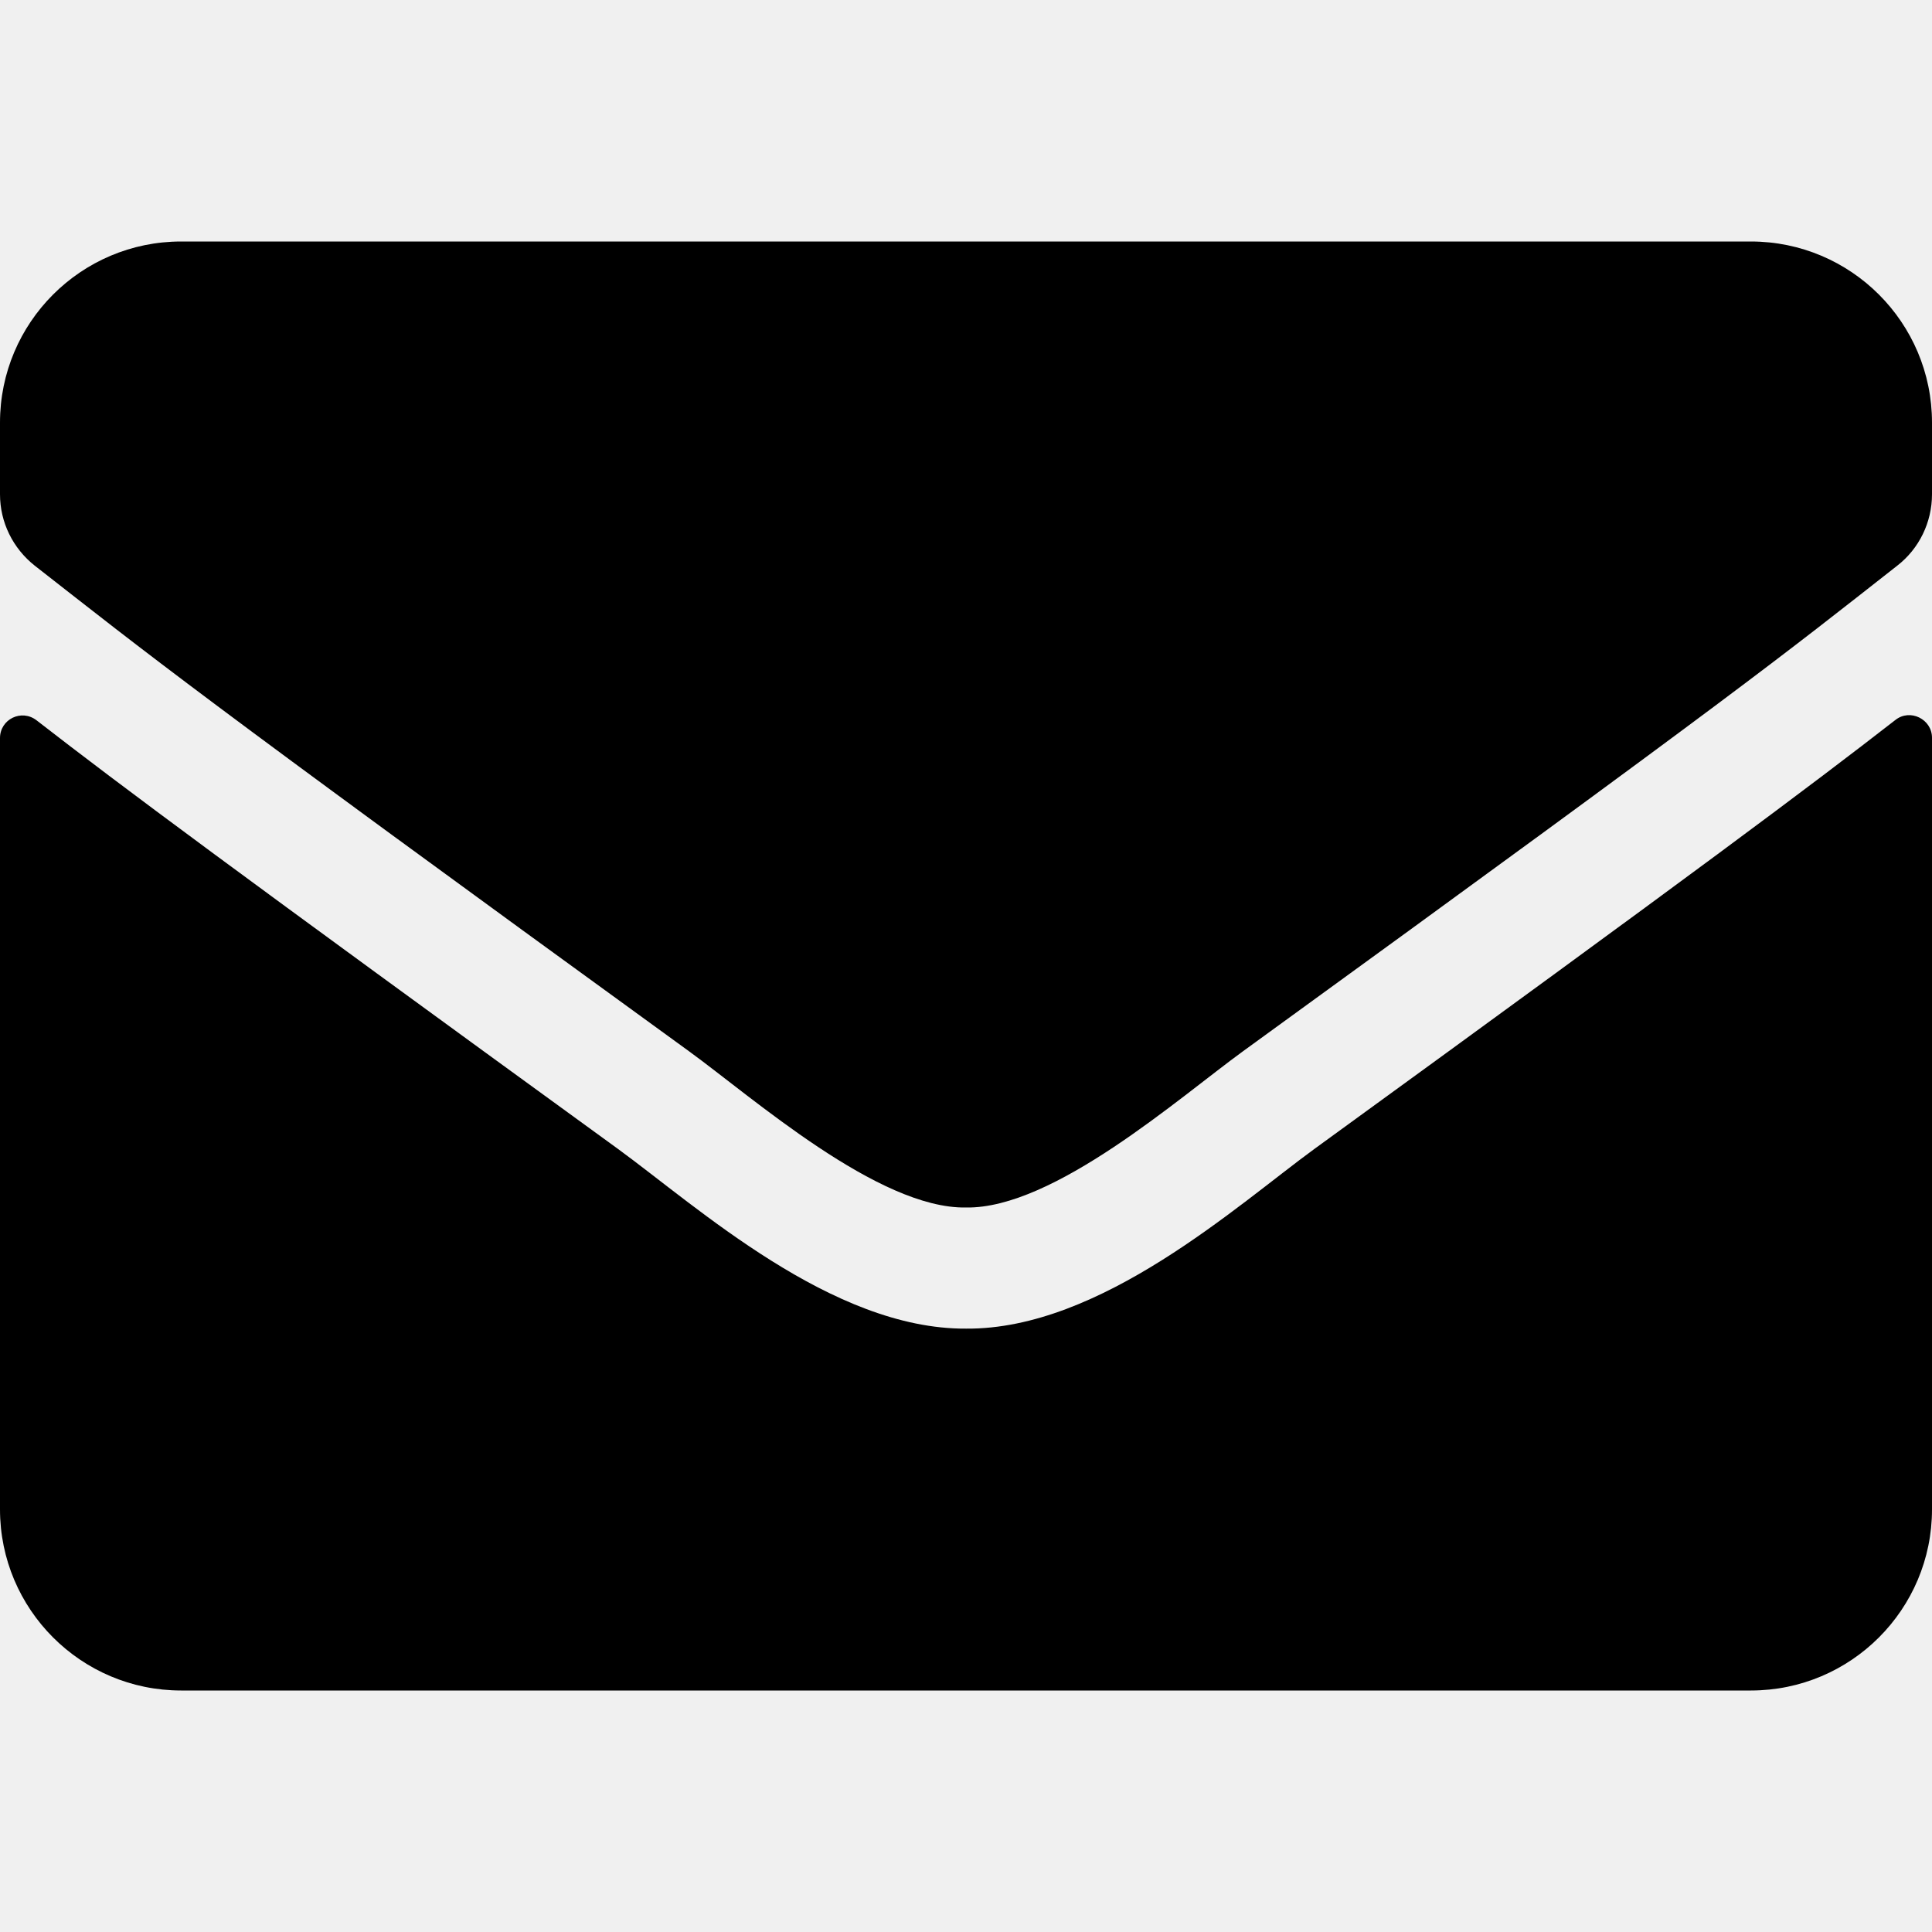
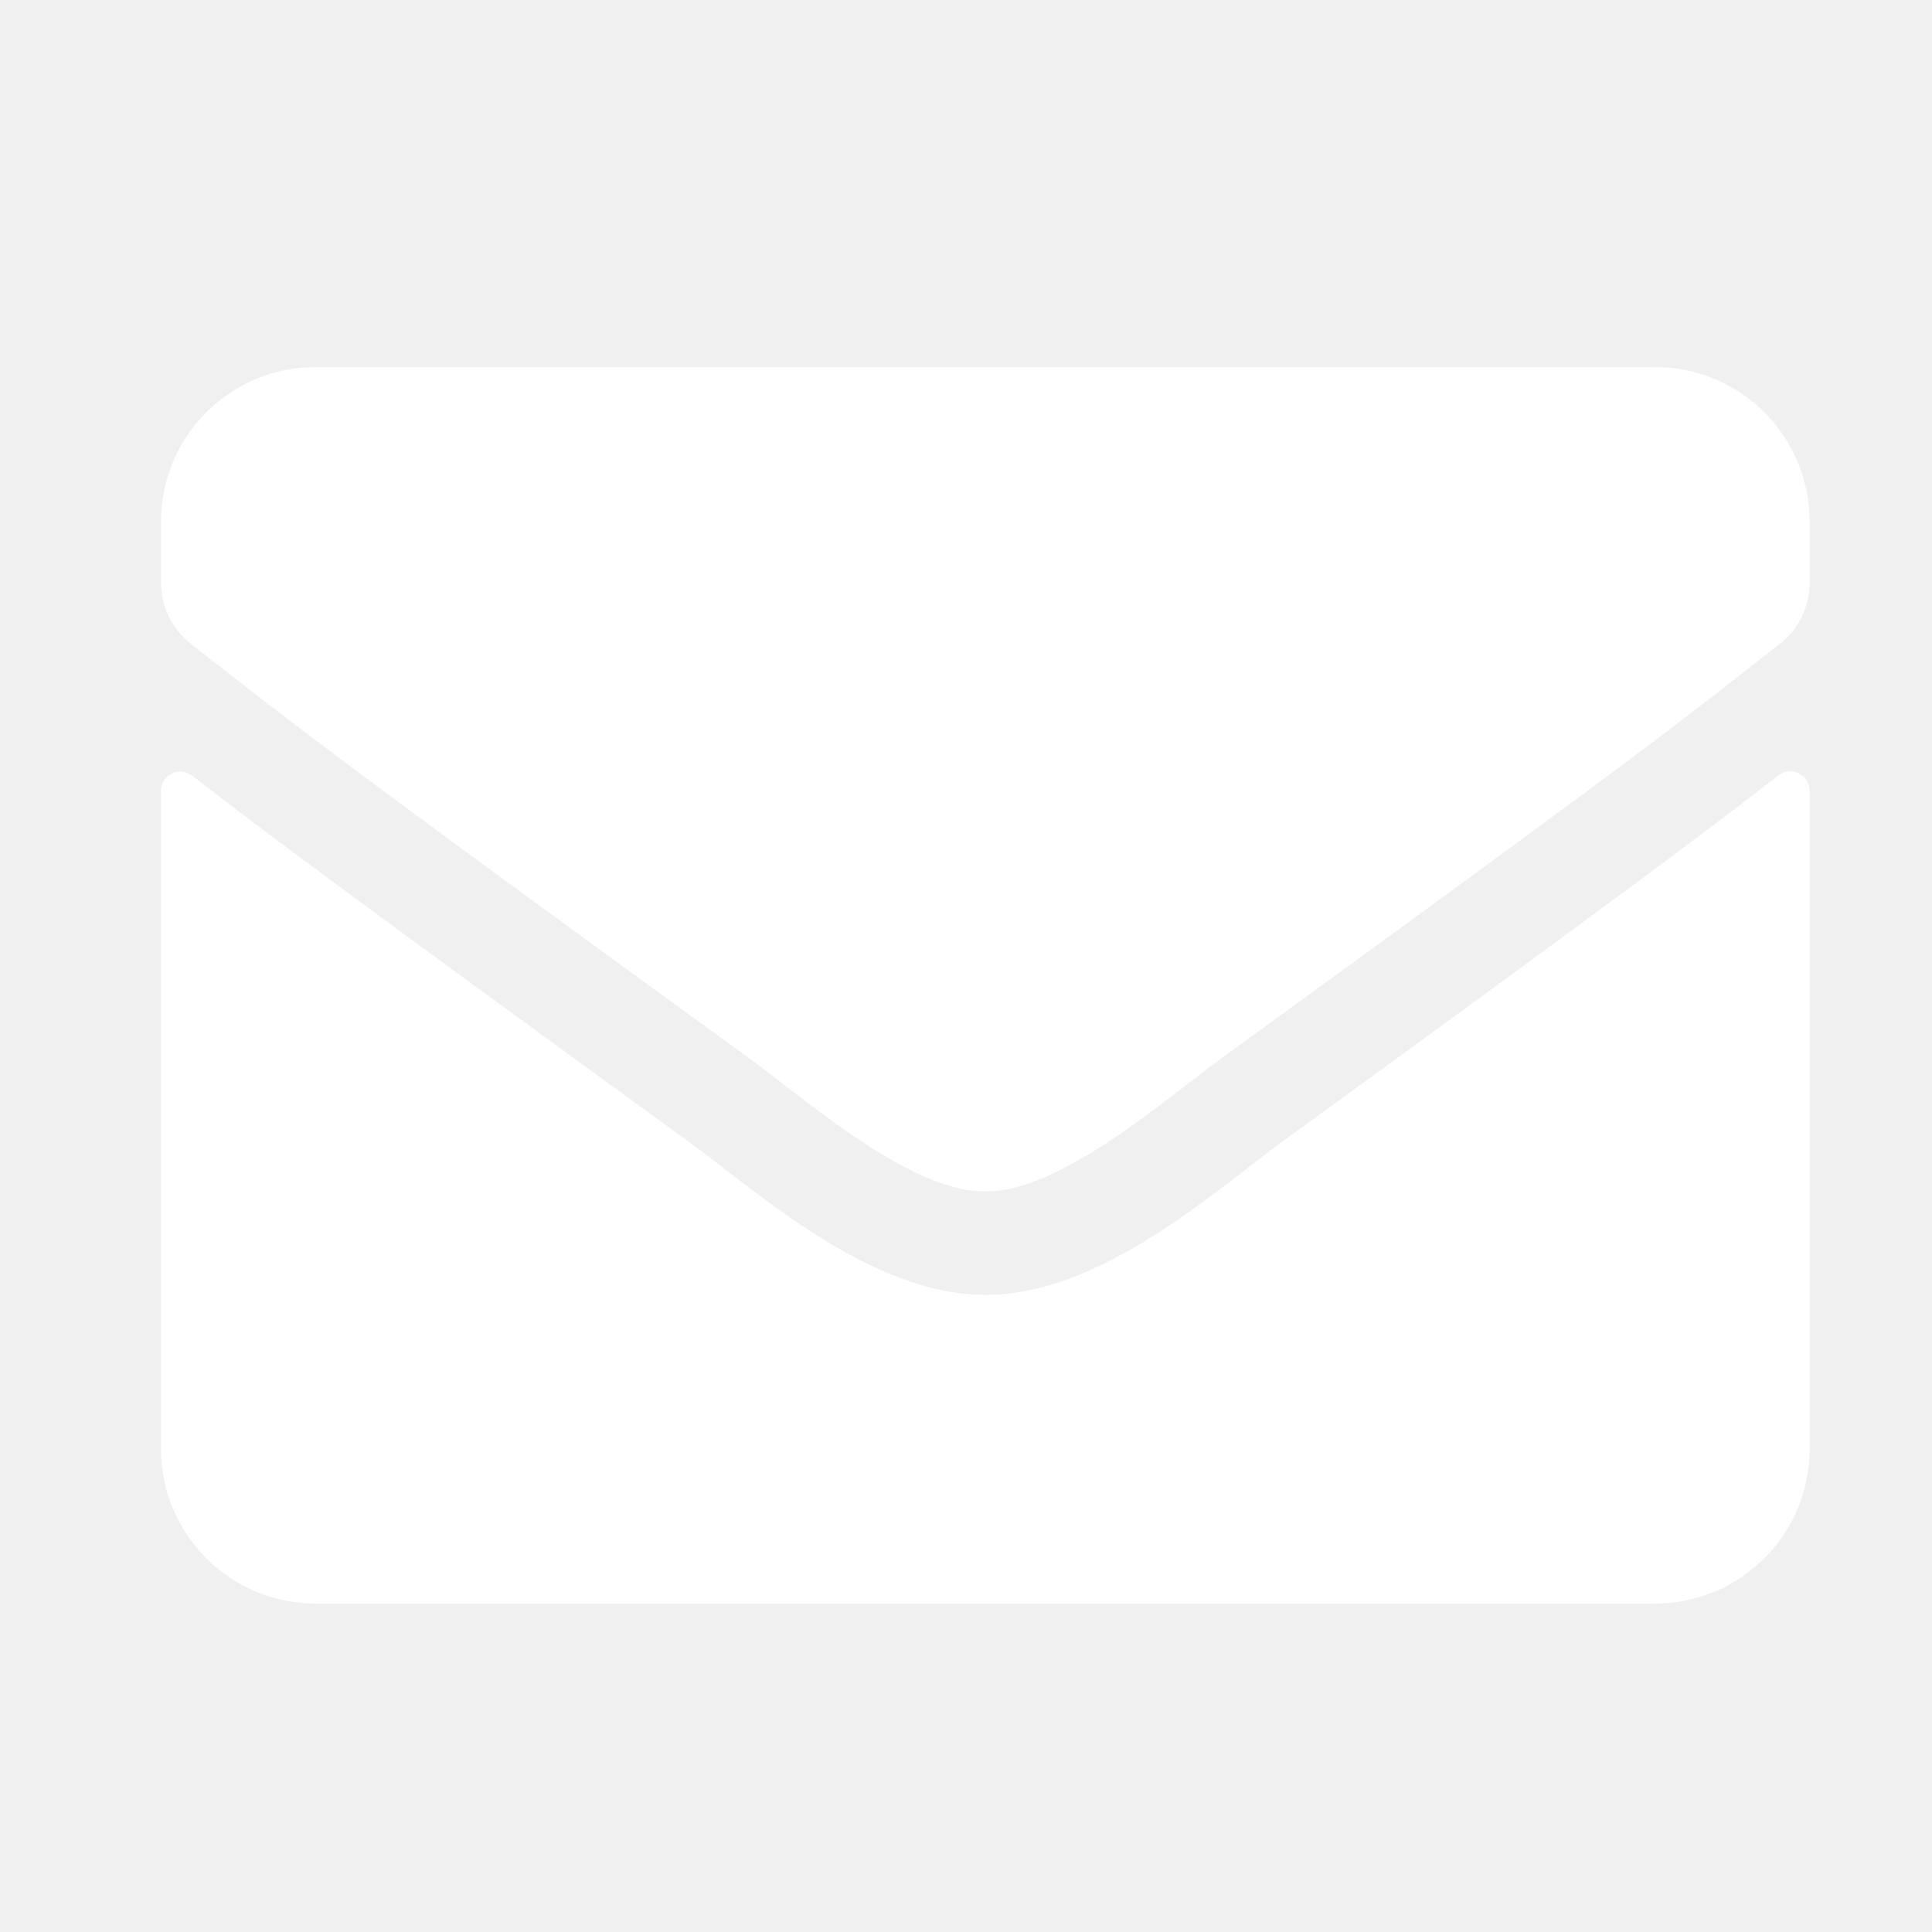
- <svg xmlns="http://www.w3.org/2000/svg" stroke="currentColor" fill="currentColor" stroke-width="0" viewBox="0 0 512 512" class="w-6 h-6" height="1em" width="1em">
+ <svg xmlns="http://www.w3.org/2000/svg" stroke="#fff" fill="#fff" stroke-width="0" viewBox="-50 -50 600 600" class="w-8 h-8" height="1.75em" width="1.75em">
  <path d="M502.3 190.8c3.9-3.1 9.7-.2 9.7 4.7V400c0 26.5-21.5 48-48 48H48c-26.5 0-48-21.5-48-48V195.6c0-5 5.7-7.8 9.7-4.7 22.4 17.4 52.1 39.5 154.1 113.6 21.1 15.4 56.7 47.8 92.2 47.6 35.7.3 72-32.8 92.3-47.6 102-74.1 131.6-96.3 154-113.7zM256 320c23.2.4 56.6-29.2 73.4-41.4 132.7-96.3 142.8-104.7 173.4-128.7 5.8-4.5 9.2-11.5 9.2-18.9v-19c0-26.5-21.5-48-48-48H48C21.5 64 0 85.5 0 112v19c0 7.4 3.4 14.3 9.2 18.9 30.6 23.9 40.7 32.4 173.4 128.7 16.8 12.2 50.2 41.8 73.4 41.4z" />
</svg>
